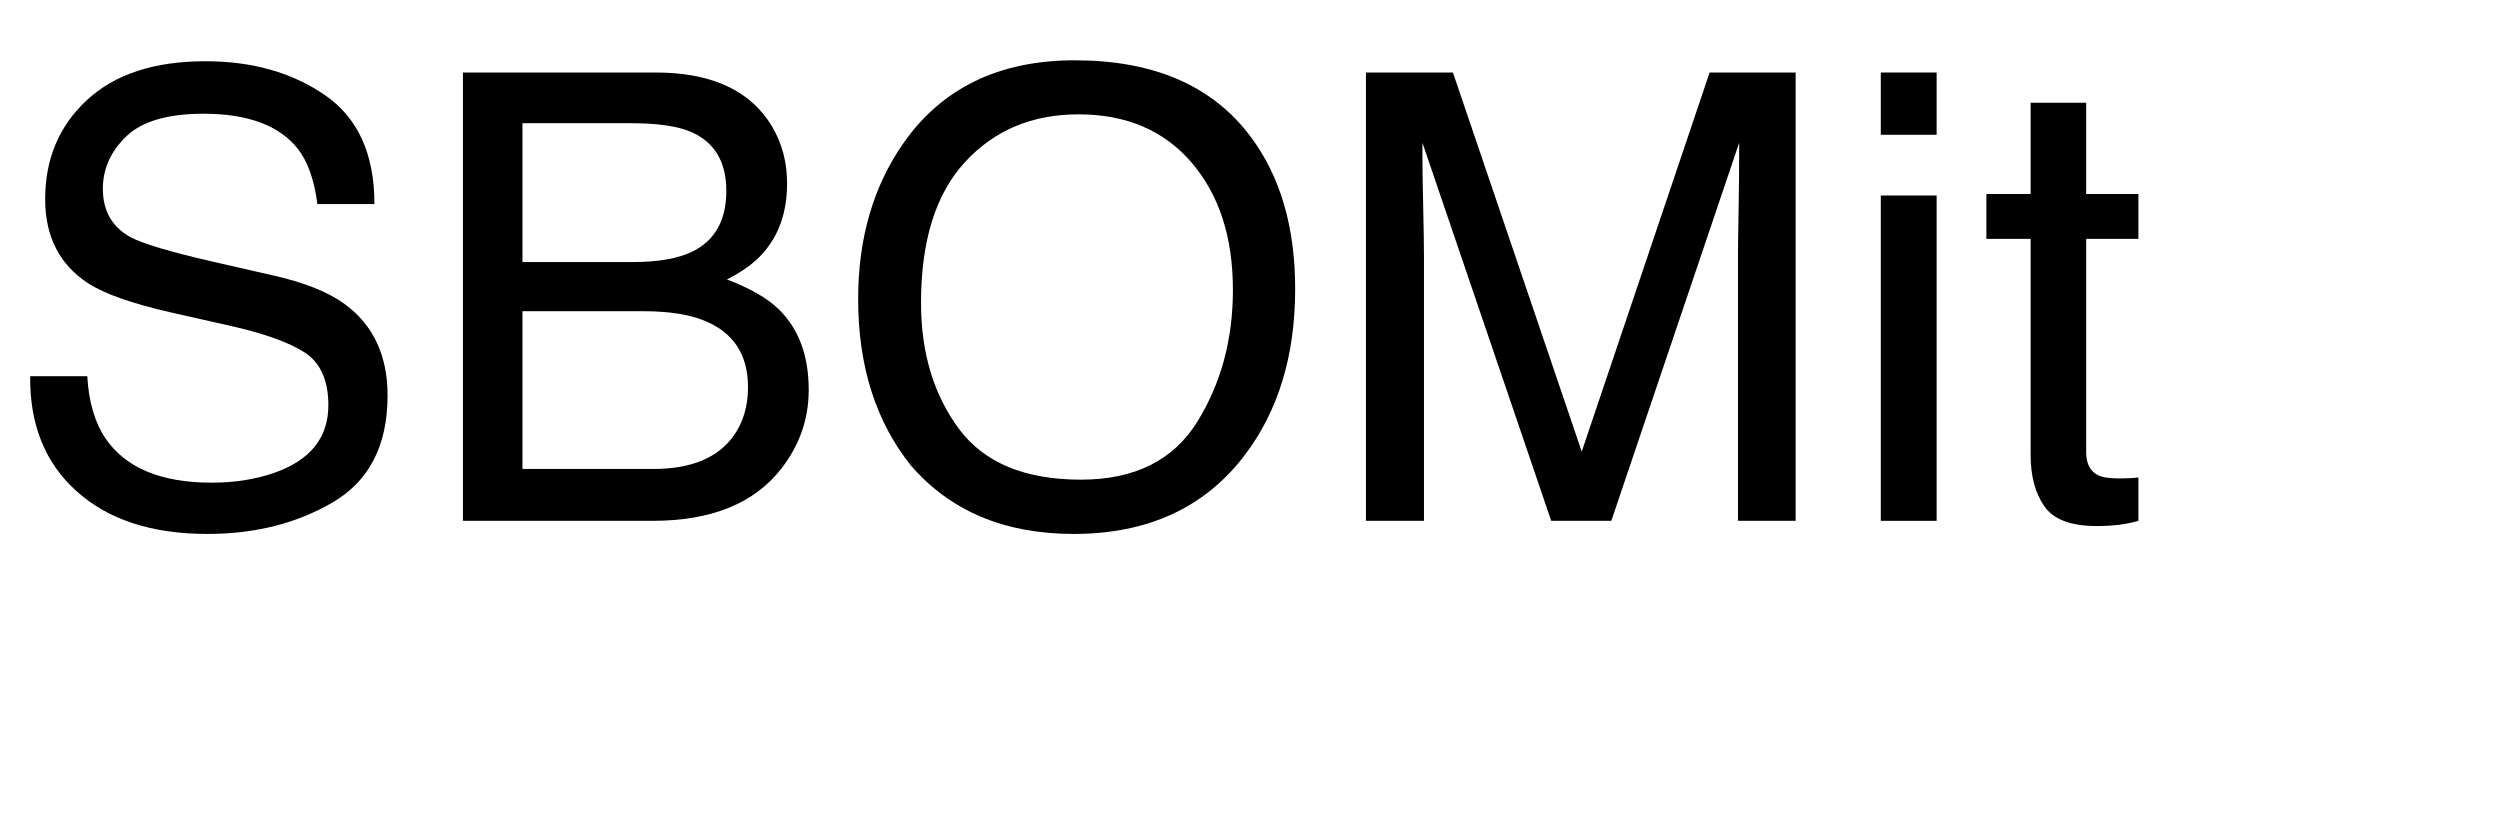
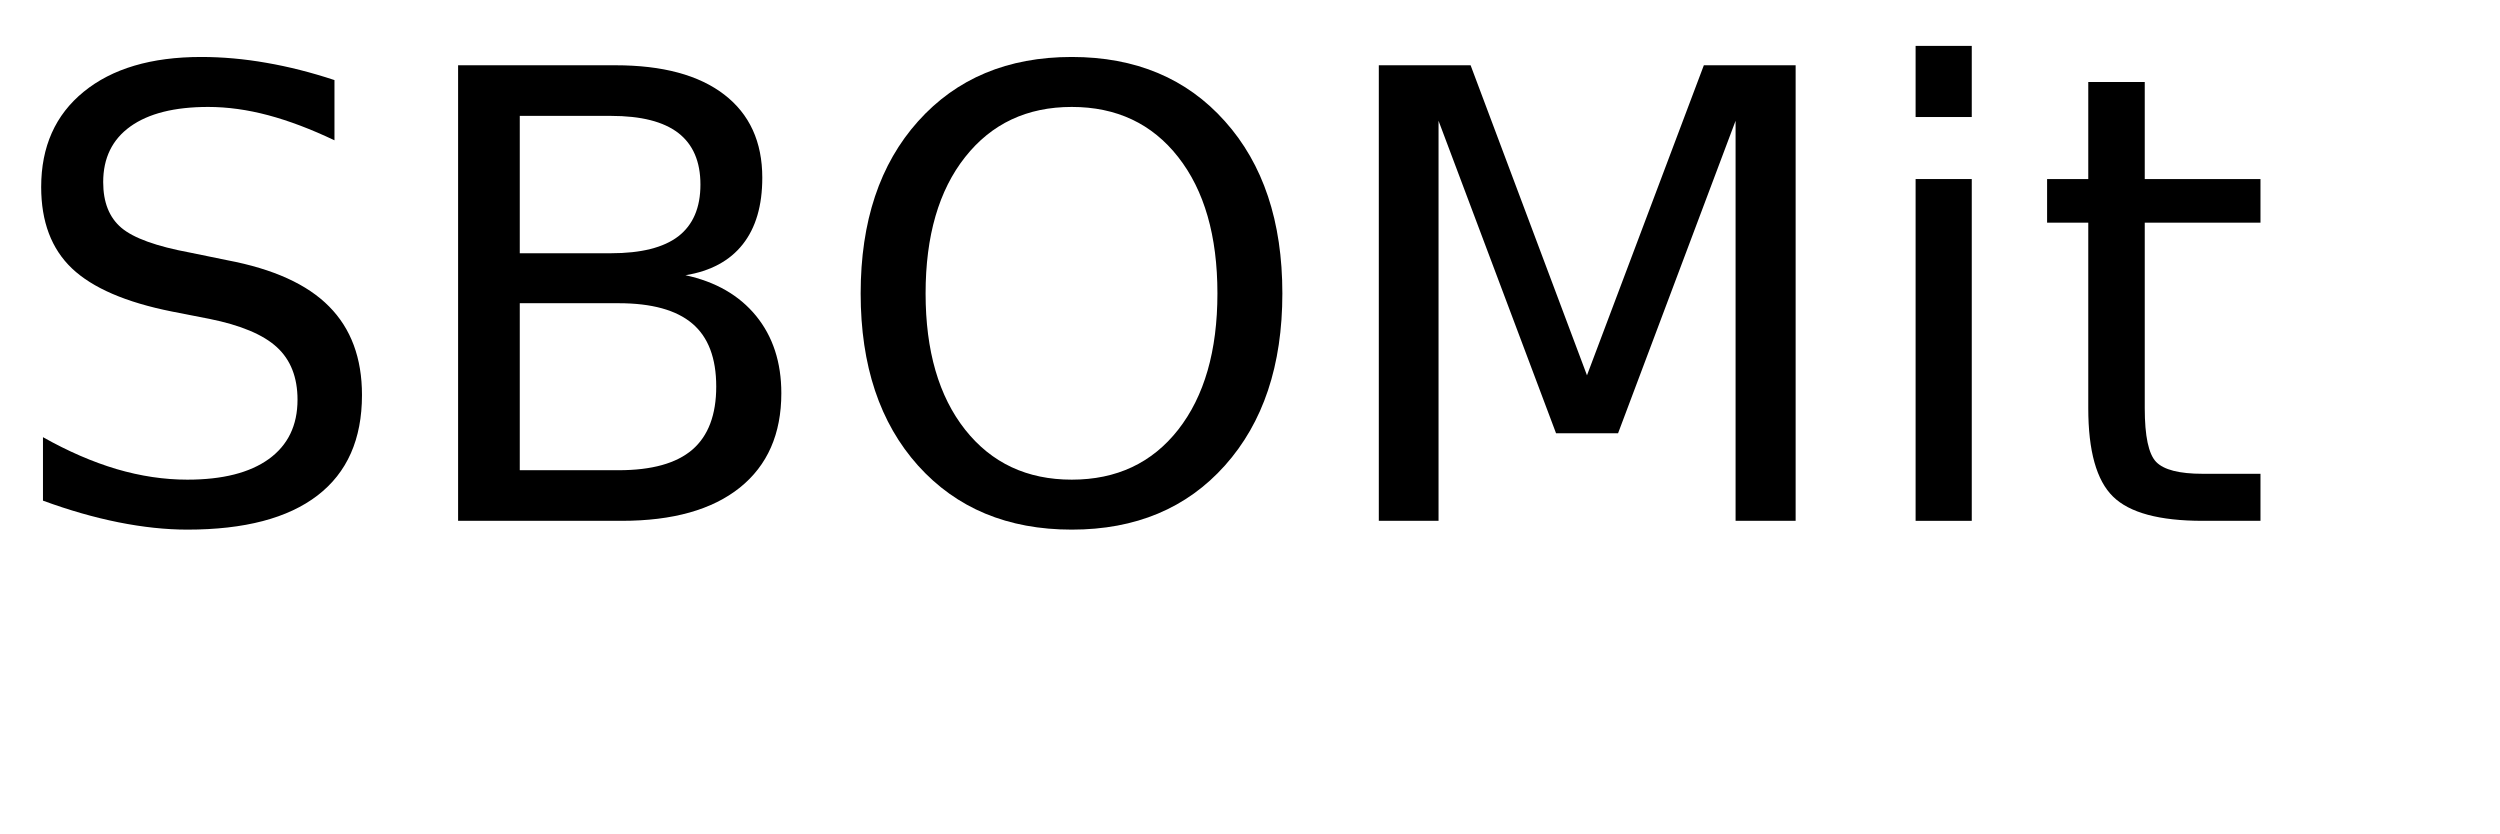
<svg xmlns="http://www.w3.org/2000/svg" xmlns:xlink="http://www.w3.org/1999/xlink" width="240" height="80" viewBox="0 0 240 80">
  <defs>
    <g>
      <g id="glyph-0-0">
-         <path d="M 8.379 -13.887 C 8.516 -11.445 9.094 -9.461 10.109 -7.938 C 12.043 -5.086 15.449 -3.664 20.332 -3.664 C 22.52 -3.664 24.512 -3.977 26.309 -4.602 C 29.785 -5.812 31.523 -7.977 31.523 -11.102 C 31.523 -13.445 30.789 -15.117 29.328 -16.113 C 27.844 -17.09 25.516 -17.938 22.352 -18.664 L 16.523 -19.98 C 12.715 -20.84 10.02 -21.789 8.438 -22.82 C 5.703 -24.617 4.336 -27.305 4.336 -30.879 C 4.336 -34.746 5.672 -37.922 8.352 -40.398 C 11.027 -42.879 14.812 -44.121 19.719 -44.121 C 24.23 -44.121 28.062 -43.031 31.215 -40.855 C 34.371 -38.676 35.945 -35.195 35.945 -30.41 L 30.469 -30.41 C 30.176 -32.715 29.551 -34.484 28.594 -35.711 C 26.816 -37.957 23.797 -39.082 19.539 -39.082 C 16.102 -39.082 13.633 -38.359 12.129 -36.914 C 10.625 -35.469 9.875 -33.789 9.875 -31.875 C 9.875 -29.766 10.75 -28.223 12.508 -27.246 C 13.66 -26.621 16.27 -25.84 20.332 -24.902 L 26.367 -23.523 C 29.277 -22.859 31.523 -21.953 33.105 -20.801 C 35.84 -18.789 37.207 -15.867 37.207 -12.039 C 37.207 -7.273 35.473 -3.867 32.008 -1.816 C 28.539 0.234 24.512 1.258 19.922 1.258 C 14.57 1.258 10.383 -0.109 7.352 -2.844 C 4.324 -5.559 2.844 -9.238 2.898 -13.887 Z M 8.379 -13.887 " />
+         <path d="M 32.109 -42.312 L 32.109 -36.531 C 29.859 -37.602 27.738 -38.406 25.75 -38.938 C 23.758 -39.469 21.836 -39.734 19.984 -39.734 C 16.754 -39.734 14.266 -39.109 12.516 -37.859 C 10.773 -36.609 9.906 -34.828 9.906 -32.516 C 9.906 -30.586 10.484 -29.129 11.641 -28.141 C 12.805 -27.148 15.008 -26.352 18.25 -25.75 L 21.828 -25.016 C 26.242 -24.18 29.5 -22.703 31.594 -20.578 C 33.695 -18.461 34.75 -15.629 34.75 -12.078 C 34.75 -7.836 33.328 -4.625 30.484 -2.438 C 27.641 -0.25 23.473 0.844 17.984 0.844 C 15.922 0.844 13.719 0.609 11.375 0.141 C 9.039 -0.328 6.625 -1.02 4.125 -1.938 L 4.125 -8.031 C 6.531 -6.676 8.883 -5.656 11.188 -4.969 C 13.5 -4.289 15.766 -3.953 17.984 -3.953 C 21.367 -3.953 23.977 -4.613 25.812 -5.938 C 27.645 -7.27 28.562 -9.164 28.562 -11.625 C 28.562 -13.781 27.898 -15.461 26.578 -16.672 C 25.266 -17.879 23.102 -18.785 20.094 -19.391 L 16.5 -20.094 C 12.082 -20.977 8.883 -22.359 6.906 -24.234 C 4.938 -26.109 3.953 -28.711 3.953 -32.047 C 3.953 -35.922 5.312 -38.969 8.031 -41.188 C 10.758 -43.414 14.52 -44.531 19.312 -44.531 C 21.363 -44.531 23.453 -44.344 25.578 -43.969 C 27.703 -43.602 29.879 -43.051 32.109 -42.312 Z M 32.109 -42.312 " />
      </g>
      <g id="glyph-0-1">
-         <path d="M 20.742 -24.844 C 23.203 -24.844 25.117 -25.188 26.484 -25.867 C 28.633 -26.941 29.707 -28.875 29.707 -31.672 C 29.707 -34.484 28.562 -36.375 26.281 -37.352 C 24.992 -37.898 23.078 -38.172 20.539 -38.172 L 10.137 -38.172 L 10.137 -24.844 Z M 22.703 -4.98 C 26.277 -4.98 28.828 -6.016 30.352 -8.086 C 31.309 -9.395 31.789 -10.977 31.789 -12.832 C 31.789 -15.957 30.391 -18.086 27.598 -19.219 C 26.113 -19.824 24.148 -20.125 21.711 -20.125 L 10.137 -20.125 L 10.137 -4.98 Z M 4.422 -43.039 L 22.91 -43.039 C 27.949 -43.039 31.531 -41.531 33.664 -38.523 C 34.914 -36.746 35.539 -34.695 35.539 -32.375 C 35.539 -29.66 34.766 -27.43 33.223 -25.695 C 32.422 -24.777 31.27 -23.938 29.766 -23.172 C 31.973 -22.332 33.625 -21.387 34.719 -20.332 C 36.652 -18.457 37.617 -15.867 37.617 -12.57 C 37.617 -9.797 36.75 -7.285 35.008 -5.039 C 32.41 -1.68 28.281 0 22.617 0 L 4.422 0 Z M 4.422 -43.039 " />
+         <path d="M 11.812 -20.891 L 11.812 -4.859 L 21.297 -4.859 C 24.484 -4.859 26.844 -5.516 28.375 -6.828 C 29.906 -8.148 30.672 -10.172 30.672 -12.891 C 30.672 -15.629 29.906 -17.645 28.375 -18.938 C 26.844 -20.238 24.484 -20.891 21.297 -20.891 Z M 11.812 -38.875 L 11.812 -25.688 L 20.562 -25.688 C 23.457 -25.688 25.613 -26.227 27.031 -27.312 C 28.445 -28.406 29.156 -30.062 29.156 -32.281 C 29.156 -34.488 28.445 -36.141 27.031 -37.234 C 25.613 -38.328 23.457 -38.875 20.562 -38.875 Z M 5.891 -43.734 L 21 -43.734 C 25.52 -43.734 29 -42.797 31.438 -40.922 C 33.875 -39.047 35.094 -36.383 35.094 -32.938 C 35.094 -30.258 34.469 -28.129 33.219 -26.547 C 31.969 -24.961 30.133 -23.973 27.719 -23.578 C 30.625 -22.953 32.883 -21.648 34.5 -19.672 C 36.113 -17.691 36.922 -15.219 36.922 -12.25 C 36.922 -8.344 35.594 -5.32 32.938 -3.188 C 30.281 -1.062 26.5 0 21.594 0 L 5.891 0 Z M 5.891 -43.734 " />
      </g>
      <g id="glyph-0-2">
-         <path d="M 23.145 -44.211 C 30.742 -44.211 36.367 -41.766 40.02 -36.883 C 42.871 -33.074 44.297 -28.203 44.297 -22.266 C 44.297 -15.84 42.664 -10.5 39.406 -6.242 C 35.578 -1.242 30.117 1.258 23.027 1.258 C 16.406 1.258 11.203 -0.93 7.414 -5.305 C 4.035 -9.523 2.344 -14.852 2.344 -21.297 C 2.344 -27.117 3.789 -32.102 6.68 -36.242 C 10.391 -41.555 15.879 -44.211 23.145 -44.211 Z M 23.73 -3.953 C 28.867 -3.953 32.582 -5.797 34.879 -9.477 C 37.172 -13.16 38.32 -17.391 38.32 -22.18 C 38.32 -27.238 36.996 -31.309 34.352 -34.395 C 31.703 -37.48 28.086 -39.023 23.496 -39.023 C 19.043 -39.023 15.41 -37.496 12.598 -34.438 C 9.785 -31.383 8.379 -26.875 8.379 -20.918 C 8.379 -16.152 9.586 -12.133 11.996 -8.863 C 14.41 -5.59 18.32 -3.953 23.73 -3.953 Z M 23.73 -3.953 " />
+         <path d="M 23.641 -39.734 C 19.348 -39.734 15.938 -38.129 13.406 -34.922 C 10.875 -31.723 9.609 -27.359 9.609 -21.828 C 9.609 -16.316 10.875 -11.957 13.406 -8.75 C 15.938 -5.551 19.348 -3.953 23.641 -3.953 C 27.941 -3.953 31.348 -5.551 33.859 -8.75 C 36.367 -11.957 37.625 -16.316 37.625 -21.828 C 37.625 -27.359 36.367 -31.723 33.859 -34.922 C 31.348 -38.129 27.941 -39.734 23.641 -39.734 Z M 23.641 -44.531 C 29.773 -44.531 34.676 -42.473 38.344 -38.359 C 42.02 -34.254 43.859 -28.742 43.859 -21.828 C 43.859 -14.93 42.02 -9.426 38.344 -5.312 C 34.676 -1.207 29.773 0.844 23.641 0.844 C 17.492 0.844 12.578 -1.203 8.891 -5.297 C 5.211 -9.398 3.375 -14.91 3.375 -21.828 C 3.375 -28.742 5.211 -34.254 8.891 -38.359 C 12.578 -42.473 17.492 -44.531 23.641 -44.531 Z M 23.641 -44.531 " />
      </g>
      <g id="glyph-0-3">
-         <path d="M 4.422 -43.039 L 12.773 -43.039 L 25.137 -6.648 L 37.414 -43.039 L 45.672 -43.039 L 45.672 0 L 40.137 0 L 40.137 -25.398 C 40.137 -26.277 40.156 -27.734 40.195 -29.766 C 40.234 -31.797 40.254 -33.977 40.254 -36.297 L 27.977 0 L 22.207 0 L 9.844 -36.297 L 9.844 -34.98 C 9.844 -33.926 9.867 -32.32 9.918 -30.16 C 9.965 -28.004 9.992 -26.414 9.992 -25.398 L 9.992 0 L 4.422 0 Z M 4.422 -43.039 " />
+         <path d="M 5.891 -43.734 L 14.703 -43.734 L 25.875 -13.969 L 37.094 -43.734 L 45.906 -43.734 L 45.906 0 L 40.141 0 L 40.141 -38.406 L 28.859 -8.406 L 22.906 -8.406 L 11.625 -38.406 L 11.625 0 L 5.891 0 Z M 5.891 -43.734 " />
      </g>
      <g id="glyph-0-4">
-         <path d="M 3.867 -31.23 L 9.227 -31.23 L 9.227 0 L 3.867 0 Z M 3.867 -43.039 L 9.227 -43.039 L 9.227 -37.062 L 3.867 -37.062 Z M 3.867 -43.039 " />
+         <path d="M 5.656 -32.812 L 11.047 -32.812 L 11.047 0 L 5.656 0 Z M 5.656 -45.594 L 11.047 -45.594 L 11.047 -38.766 L 5.656 -38.766 Z M 5.656 -45.594 " />
      </g>
      <g id="glyph-0-5">
-         <path d="M 4.922 -40.137 L 10.254 -40.137 L 10.254 -31.375 L 15.266 -31.375 L 15.266 -27.07 L 10.254 -27.07 L 10.254 -6.594 C 10.254 -5.5 10.625 -4.766 11.367 -4.395 C 11.777 -4.18 12.461 -4.07 13.418 -4.07 C 13.672 -4.07 13.945 -4.078 14.238 -4.086 C 14.531 -4.098 14.875 -4.121 15.266 -4.16 L 15.266 0 C 14.66 0.176 14.027 0.305 13.375 0.383 C 12.719 0.461 12.012 0.5 11.25 0.5 C 8.789 0.5 7.117 -0.133 6.242 -1.391 C 5.363 -2.652 4.922 -4.289 4.922 -6.297 L 4.922 -27.07 L 0.672 -27.07 L 0.672 -31.375 L 4.922 -31.375 Z M 4.922 -40.137 " />
+         <path d="M 10.984 -42.125 L 10.984 -32.812 L 22.094 -32.812 L 22.094 -28.625 L 10.984 -28.625 L 10.984 -10.812 C 10.984 -8.133 11.348 -6.414 12.078 -5.656 C 12.816 -4.895 14.305 -4.516 16.547 -4.516 L 22.094 -4.516 L 22.094 0 L 16.547 0 C 12.391 0 9.52 -0.773 7.938 -2.328 C 6.352 -3.879 5.562 -6.707 5.562 -10.812 L 5.562 -28.625 L 1.609 -28.625 L 1.609 -32.812 L 5.562 -32.812 L 5.562 -42.125 Z M 10.984 -42.125 " />
      </g>
    </g>
  </defs>
  <g fill="rgb(0%, 0%, 0%)" fill-opacity="1">
    <use xlink:href="#glyph-0-0" x="0" y="50" />
-     <use xlink:href="#glyph-0-1" x="40.02" y="50" />
-     <use xlink:href="#glyph-0-2" x="80.039" y="50" />
-     <use xlink:href="#glyph-0-3" x="126.709" y="50" />
-     <use xlink:href="#glyph-0-4" x="176.689" y="50" />
-     <use xlink:href="#glyph-0-5" x="190.02" y="50" />
+     <use xlink:href="#glyph-0-1" x="38.086" y="50" />
+     <use xlink:href="#glyph-0-2" x="79.248" y="50" />
+     <use xlink:href="#glyph-0-3" x="126.475" y="50" />
+     <use xlink:href="#glyph-0-4" x="178.242" y="50" />
+     <use xlink:href="#glyph-0-5" x="194.912" y="50" />
  </g>
</svg>
